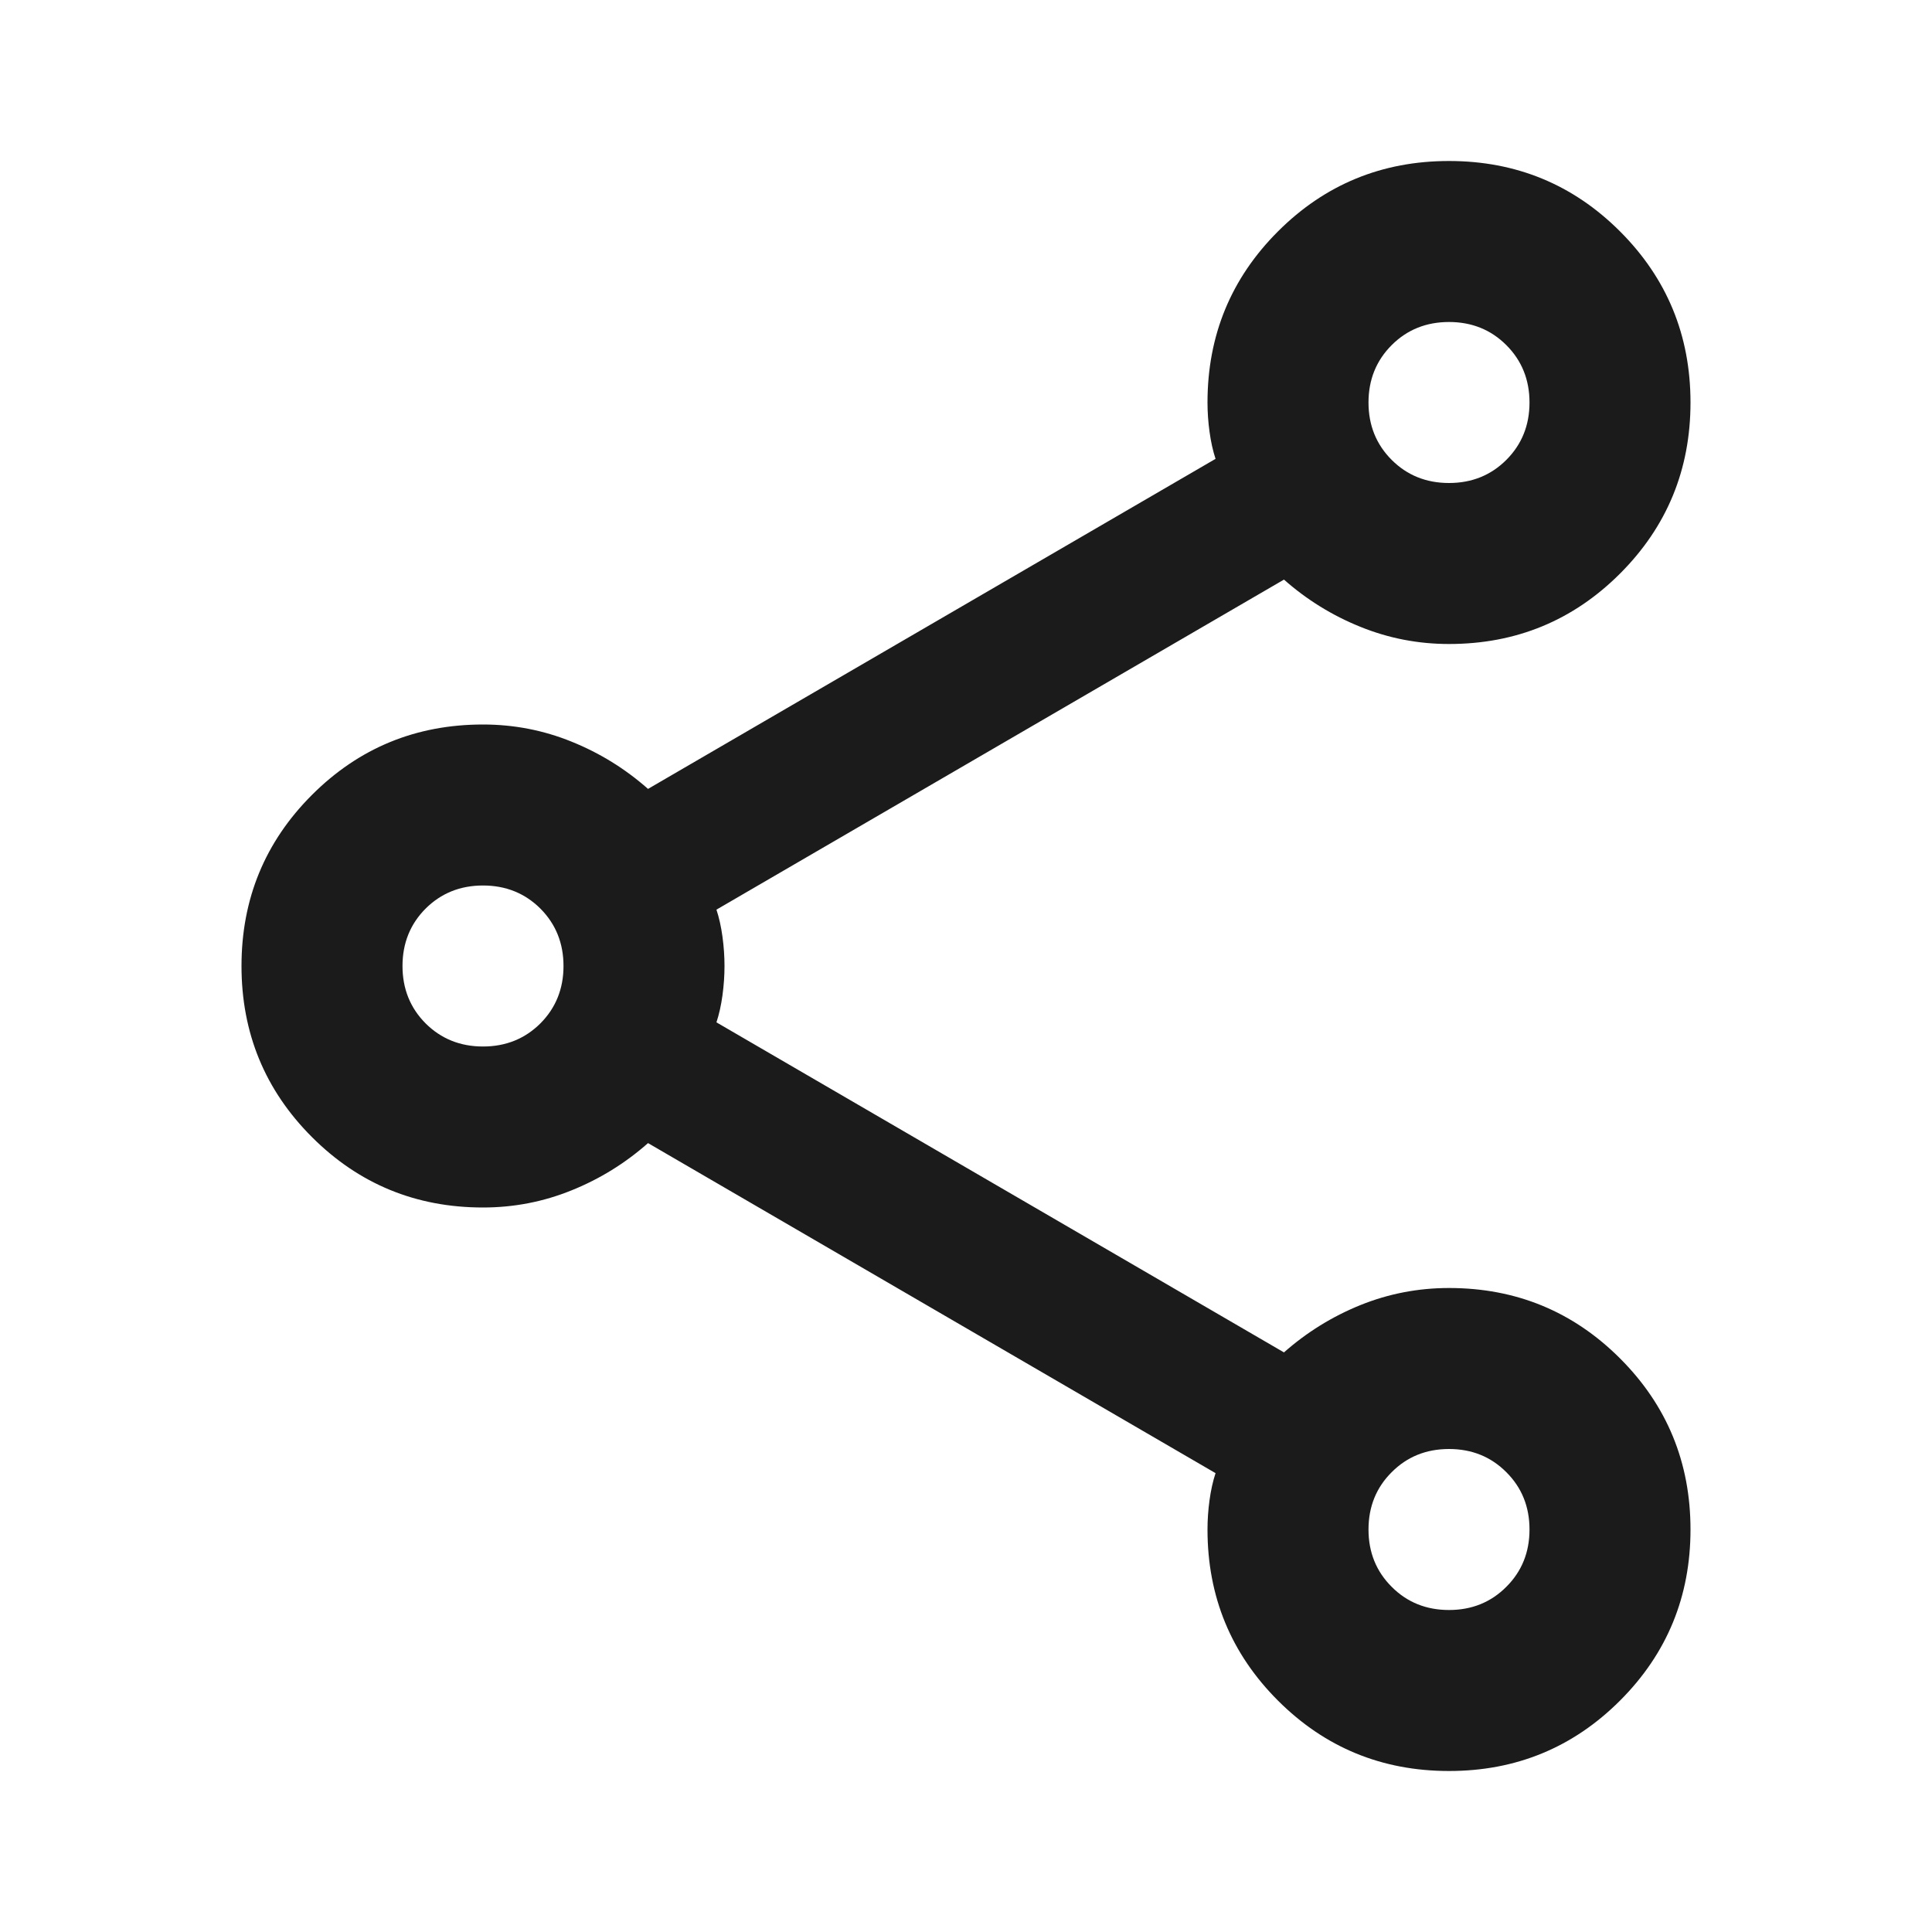
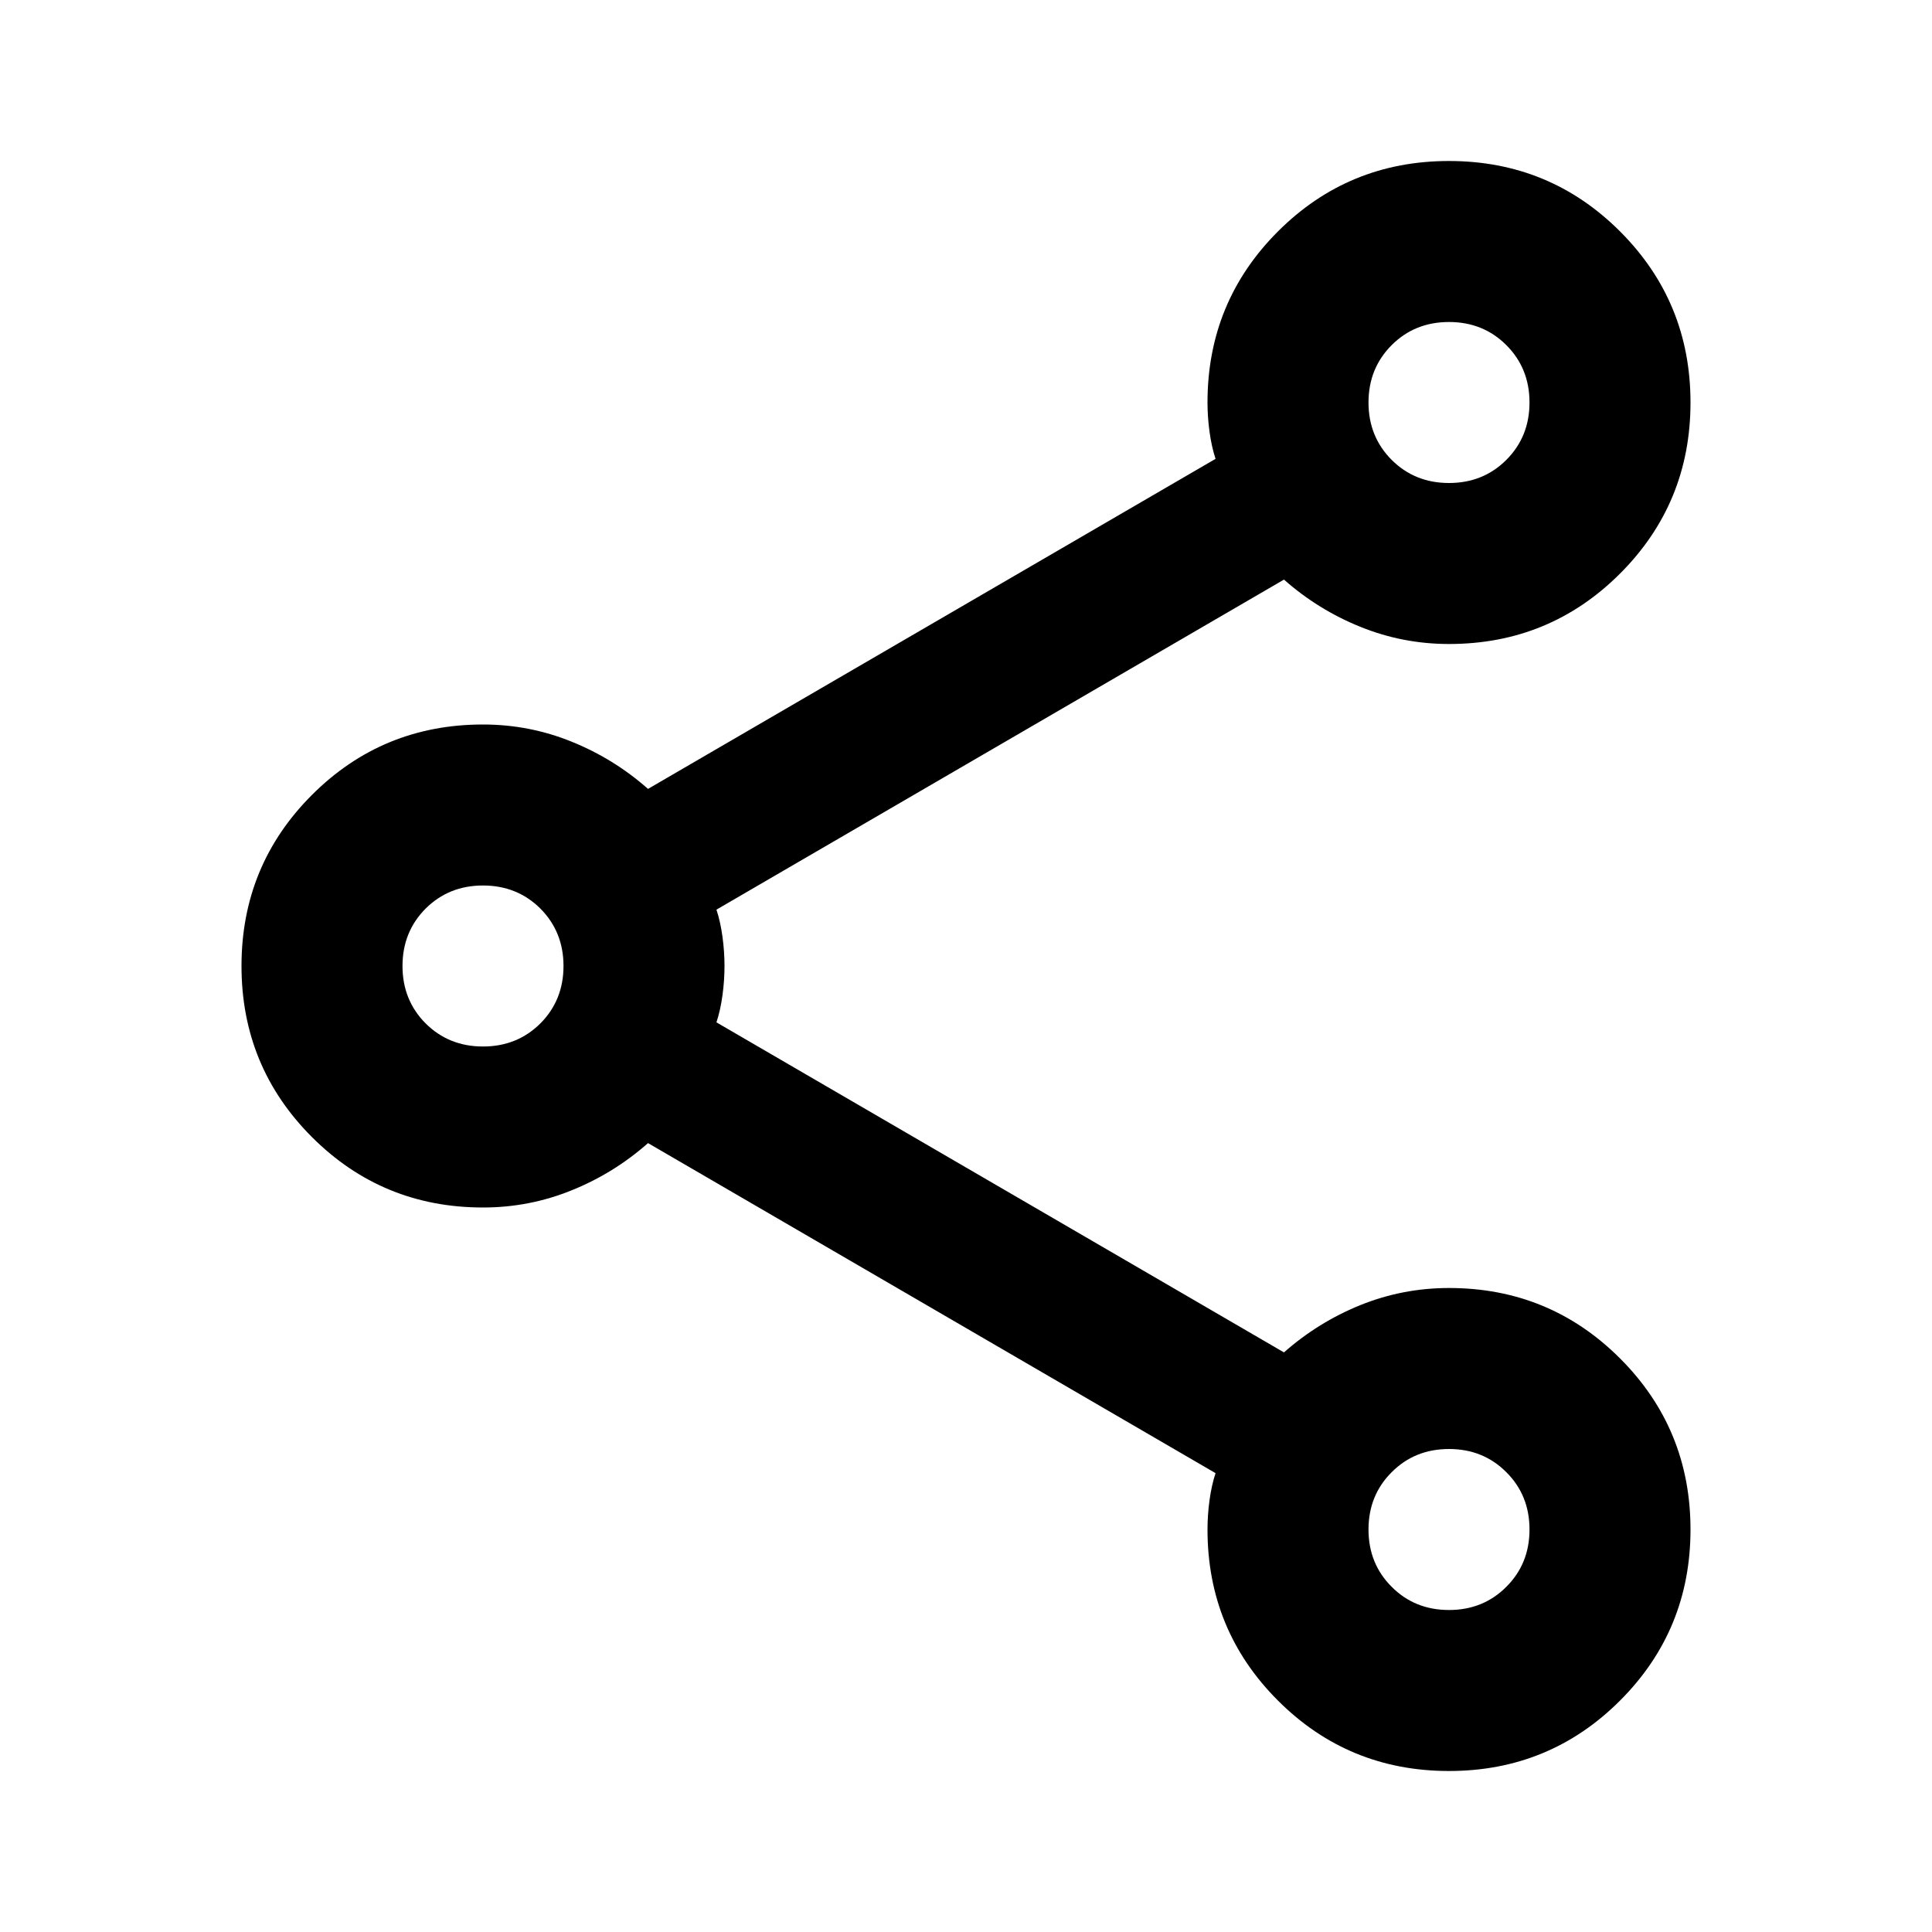
<svg xmlns="http://www.w3.org/2000/svg" width="24" height="24" viewBox="0 0 24 24" fill="none">
-   <path d="M18 22C17.167 22 16.458 21.708 15.875 21.125C15.292 20.542 15 19.833 15 19C15 18.883 15.008 18.762 15.025 18.637C15.042 18.512 15.067 18.4 15.1 18.3L8.05 14.2C7.767 14.45 7.45 14.646 7.1 14.787C6.75 14.929 6.383 15 6 15C5.167 15 4.458 14.708 3.875 14.125C3.292 13.542 3 12.833 3 12C3 11.167 3.292 10.458 3.875 9.875C4.458 9.292 5.167 9 6 9C6.383 9 6.75 9.071 7.1 9.213C7.45 9.354 7.767 9.55 8.05 9.8L15.1 5.7C15.067 5.6 15.042 5.487 15.025 5.362C15.008 5.237 15 5.117 15 5C15 4.167 15.292 3.458 15.875 2.875C16.458 2.292 17.167 2 18 2C18.833 2 19.542 2.292 20.125 2.875C20.708 3.458 21 4.167 21 5C21 5.833 20.708 6.542 20.125 7.125C19.542 7.708 18.833 8 18 8C17.617 8 17.25 7.929 16.9 7.787C16.55 7.646 16.233 7.45 15.95 7.2L8.9 11.3C8.933 11.4 8.958 11.512 8.975 11.637C8.992 11.762 9 11.883 9 12C9 12.117 8.992 12.238 8.975 12.363C8.958 12.488 8.933 12.6 8.9 12.7L15.95 16.8C16.233 16.55 16.55 16.354 16.9 16.212C17.25 16.071 17.617 16 18 16C18.833 16 19.542 16.292 20.125 16.875C20.708 17.458 21 18.167 21 19C21 19.833 20.708 20.542 20.125 21.125C19.542 21.708 18.833 22 18 22ZM18 6C18.283 6 18.521 5.904 18.712 5.713C18.904 5.521 19 5.283 19 5C19 4.717 18.904 4.479 18.712 4.287C18.521 4.096 18.283 4 18 4C17.717 4 17.479 4.096 17.288 4.287C17.096 4.479 17 4.717 17 5C17 5.283 17.096 5.521 17.288 5.713C17.479 5.904 17.717 6 18 6ZM6 13C6.283 13 6.521 12.904 6.713 12.713C6.904 12.521 7 12.283 7 12C7 11.717 6.904 11.479 6.713 11.287C6.521 11.096 6.283 11 6 11C5.717 11 5.479 11.096 5.287 11.287C5.096 11.479 5 11.717 5 12C5 12.283 5.096 12.521 5.287 12.713C5.479 12.904 5.717 13 6 13ZM18 20C18.283 20 18.521 19.904 18.712 19.712C18.904 19.521 19 19.283 19 19C19 18.717 18.904 18.479 18.712 18.288C18.521 18.096 18.283 18 18 18C17.717 18 17.479 18.096 17.288 18.288C17.096 18.479 17 18.717 17 19C17 19.283 17.096 19.521 17.288 19.712C17.479 19.904 17.717 20 18 20Z" fill="#1B1B1B" />
+   <path d="M18 22C17.167 22 16.458 21.708 15.875 21.125C15.292 20.542 15 19.833 15 19C15 18.883 15.008 18.762 15.025 18.637C15.042 18.512 15.067 18.4 15.1 18.3L8.05 14.2C7.767 14.45 7.45 14.646 7.1 14.787C6.75 14.929 6.383 15 6 15C5.167 15 4.458 14.708 3.875 14.125C3.292 13.542 3 12.833 3 12C3 11.167 3.292 10.458 3.875 9.875C4.458 9.292 5.167 9 6 9C6.383 9 6.75 9.071 7.1 9.213C7.45 9.354 7.767 9.55 8.05 9.8L15.1 5.7C15.067 5.6 15.042 5.487 15.025 5.362C15.008 5.237 15 5.117 15 5C15 4.167 15.292 3.458 15.875 2.875C16.458 2.292 17.167 2 18 2C18.833 2 19.542 2.292 20.125 2.875C20.708 3.458 21 4.167 21 5C21 5.833 20.708 6.542 20.125 7.125C19.542 7.708 18.833 8 18 8C17.617 8 17.25 7.929 16.9 7.787C16.55 7.646 16.233 7.45 15.95 7.2L8.9 11.3C8.933 11.4 8.958 11.512 8.975 11.637C8.992 11.762 9 11.883 9 12C9 12.117 8.992 12.238 8.975 12.363C8.958 12.488 8.933 12.6 8.9 12.7L15.95 16.8C16.233 16.55 16.55 16.354 16.9 16.212C17.25 16.071 17.617 16 18 16C18.833 16 19.542 16.292 20.125 16.875C20.708 17.458 21 18.167 21 19C21 19.833 20.708 20.542 20.125 21.125C19.542 21.708 18.833 22 18 22ZM18 6C18.283 6 18.521 5.904 18.712 5.713C18.904 5.521 19 5.283 19 5C19 4.717 18.904 4.479 18.712 4.287C18.521 4.096 18.283 4 18 4C17.717 4 17.479 4.096 17.288 4.287C17.096 4.479 17 4.717 17 5C17 5.283 17.096 5.521 17.288 5.713C17.479 5.904 17.717 6 18 6ZM6 13C6.283 13 6.521 12.904 6.713 12.713C6.904 12.521 7 12.283 7 12C7 11.717 6.904 11.479 6.713 11.287C6.521 11.096 6.283 11 6 11C5.717 11 5.479 11.096 5.287 11.287C5.096 11.479 5 11.717 5 12C5 12.283 5.096 12.521 5.287 12.713C5.479 12.904 5.717 13 6 13ZM18 20C18.283 20 18.521 19.904 18.712 19.712C18.904 19.521 19 19.283 19 19C19 18.717 18.904 18.479 18.712 18.288C18.521 18.096 18.283 18 18 18C17.717 18 17.479 18.096 17.288 18.288C17.096 18.479 17 18.717 17 19C17 19.283 17.096 19.521 17.288 19.712C17.479 19.904 17.717 20 18 20Z" fill="currentColor" />
</svg>
